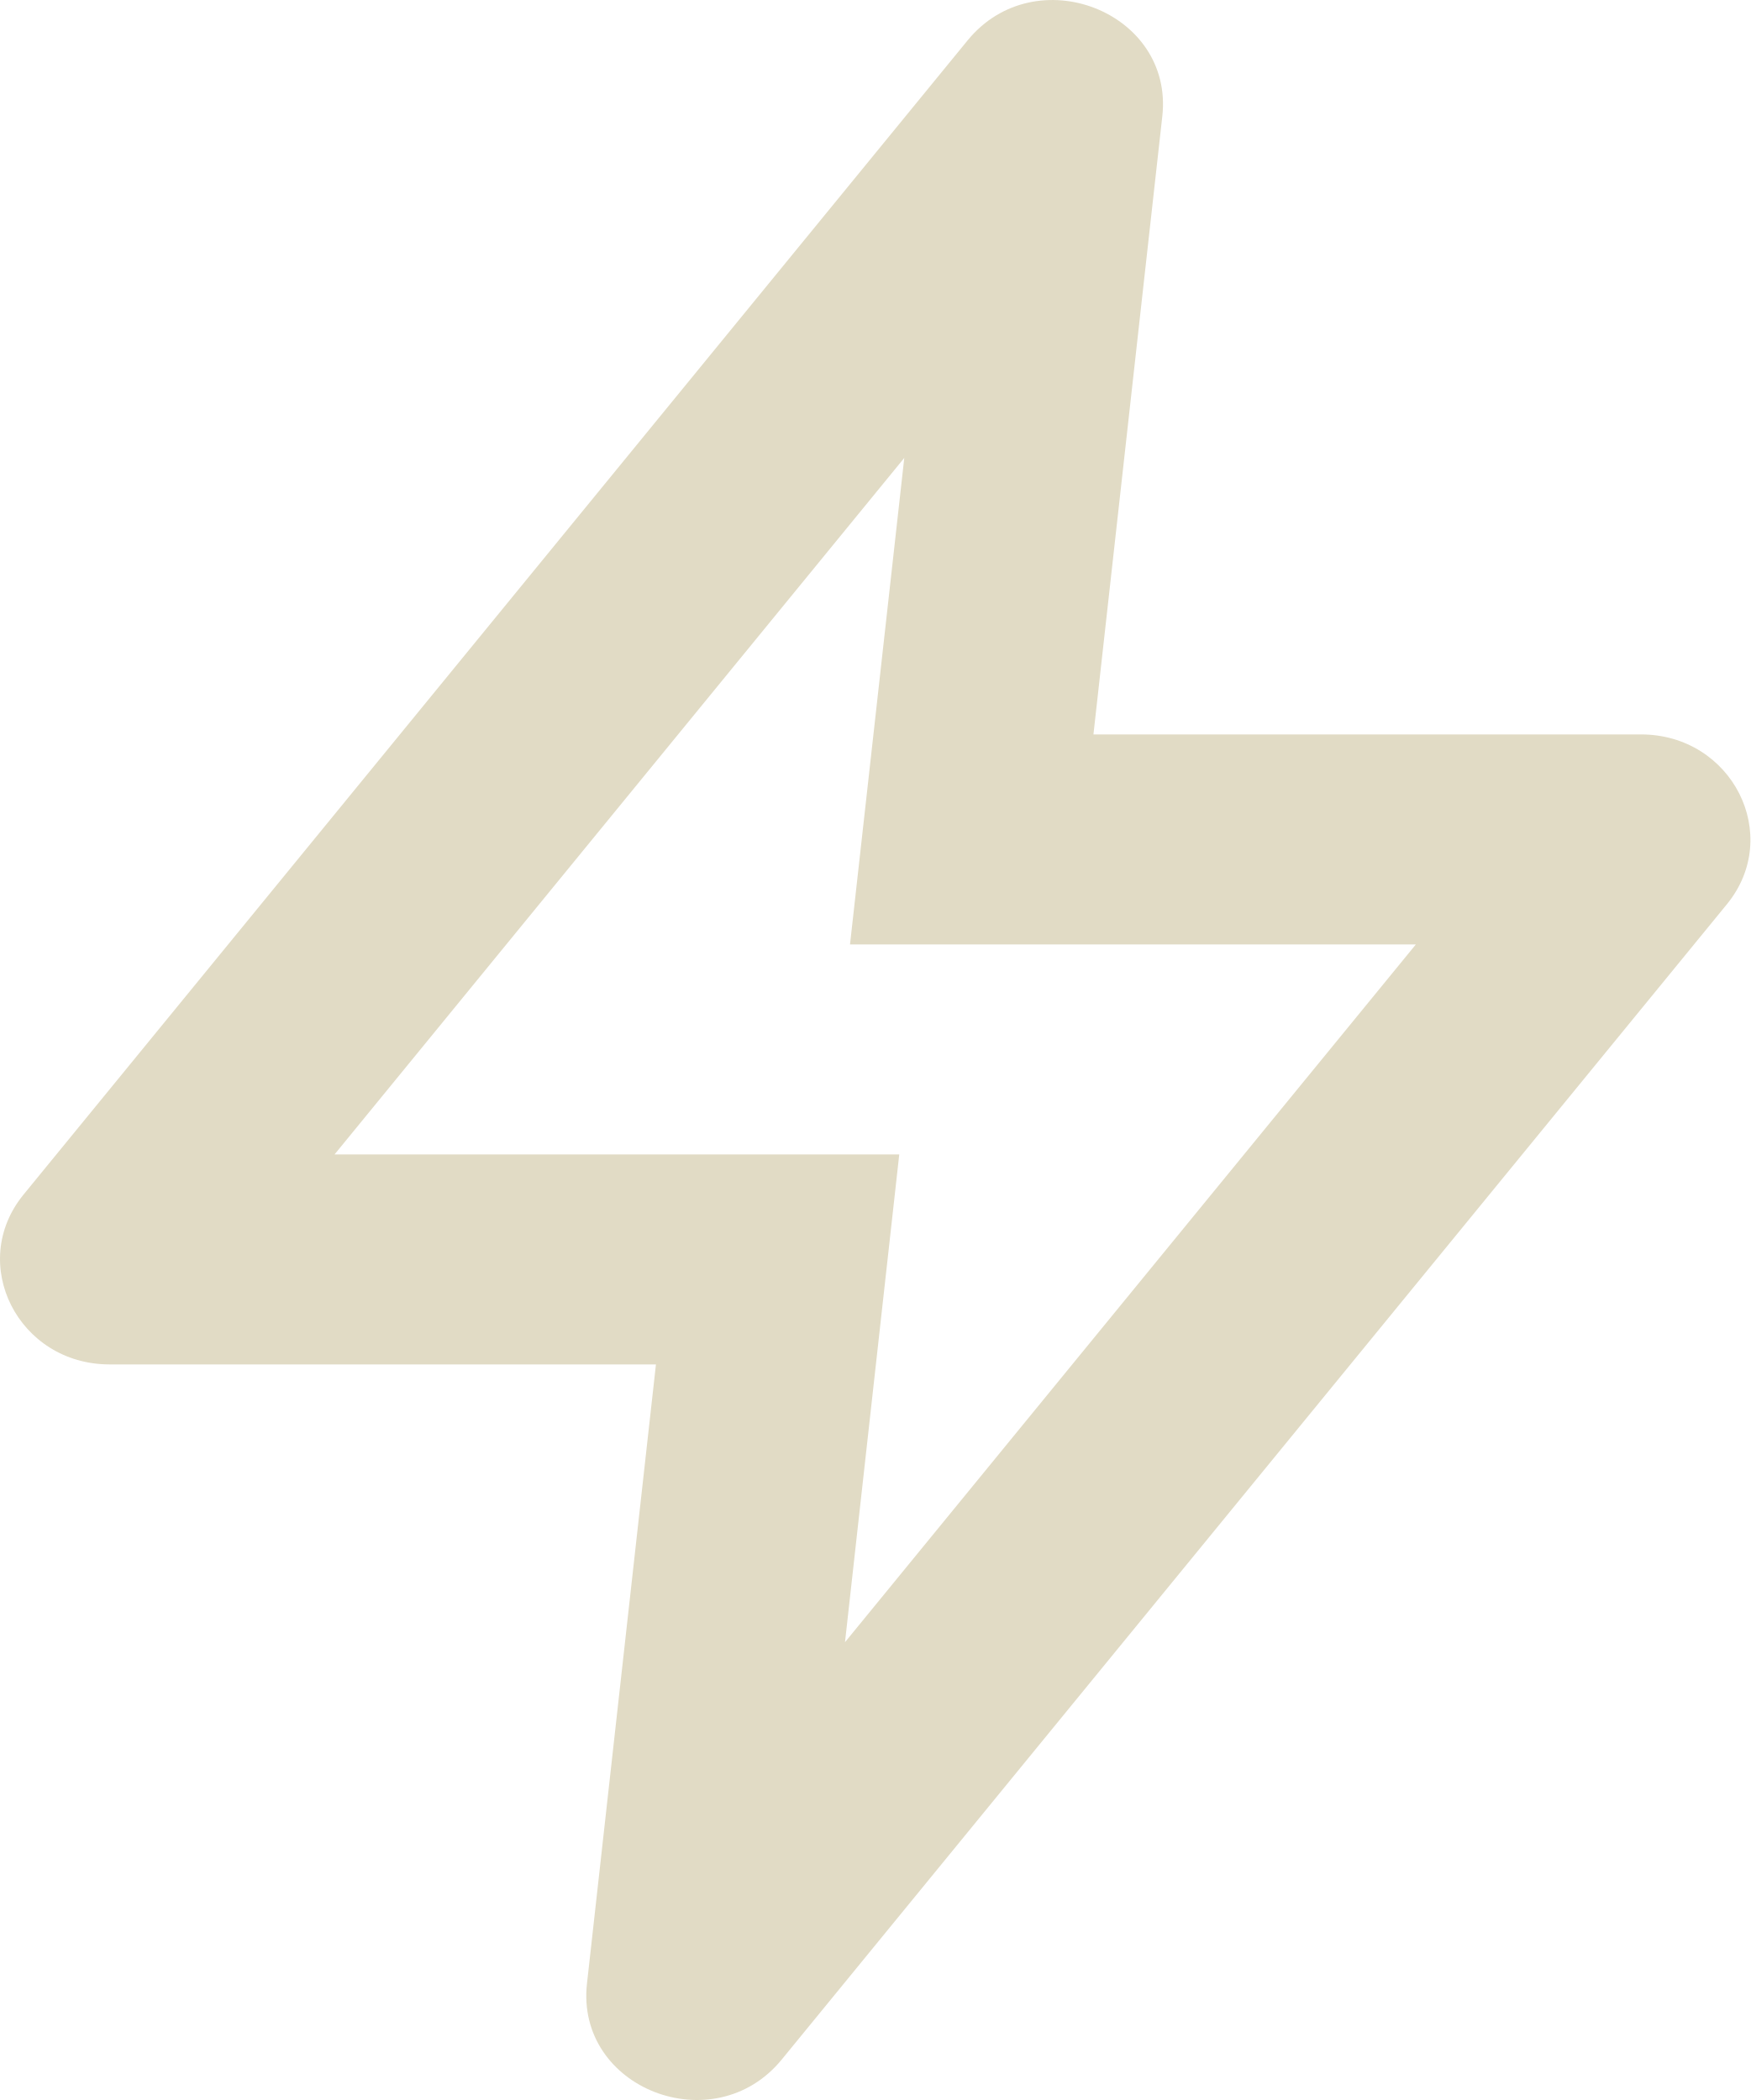
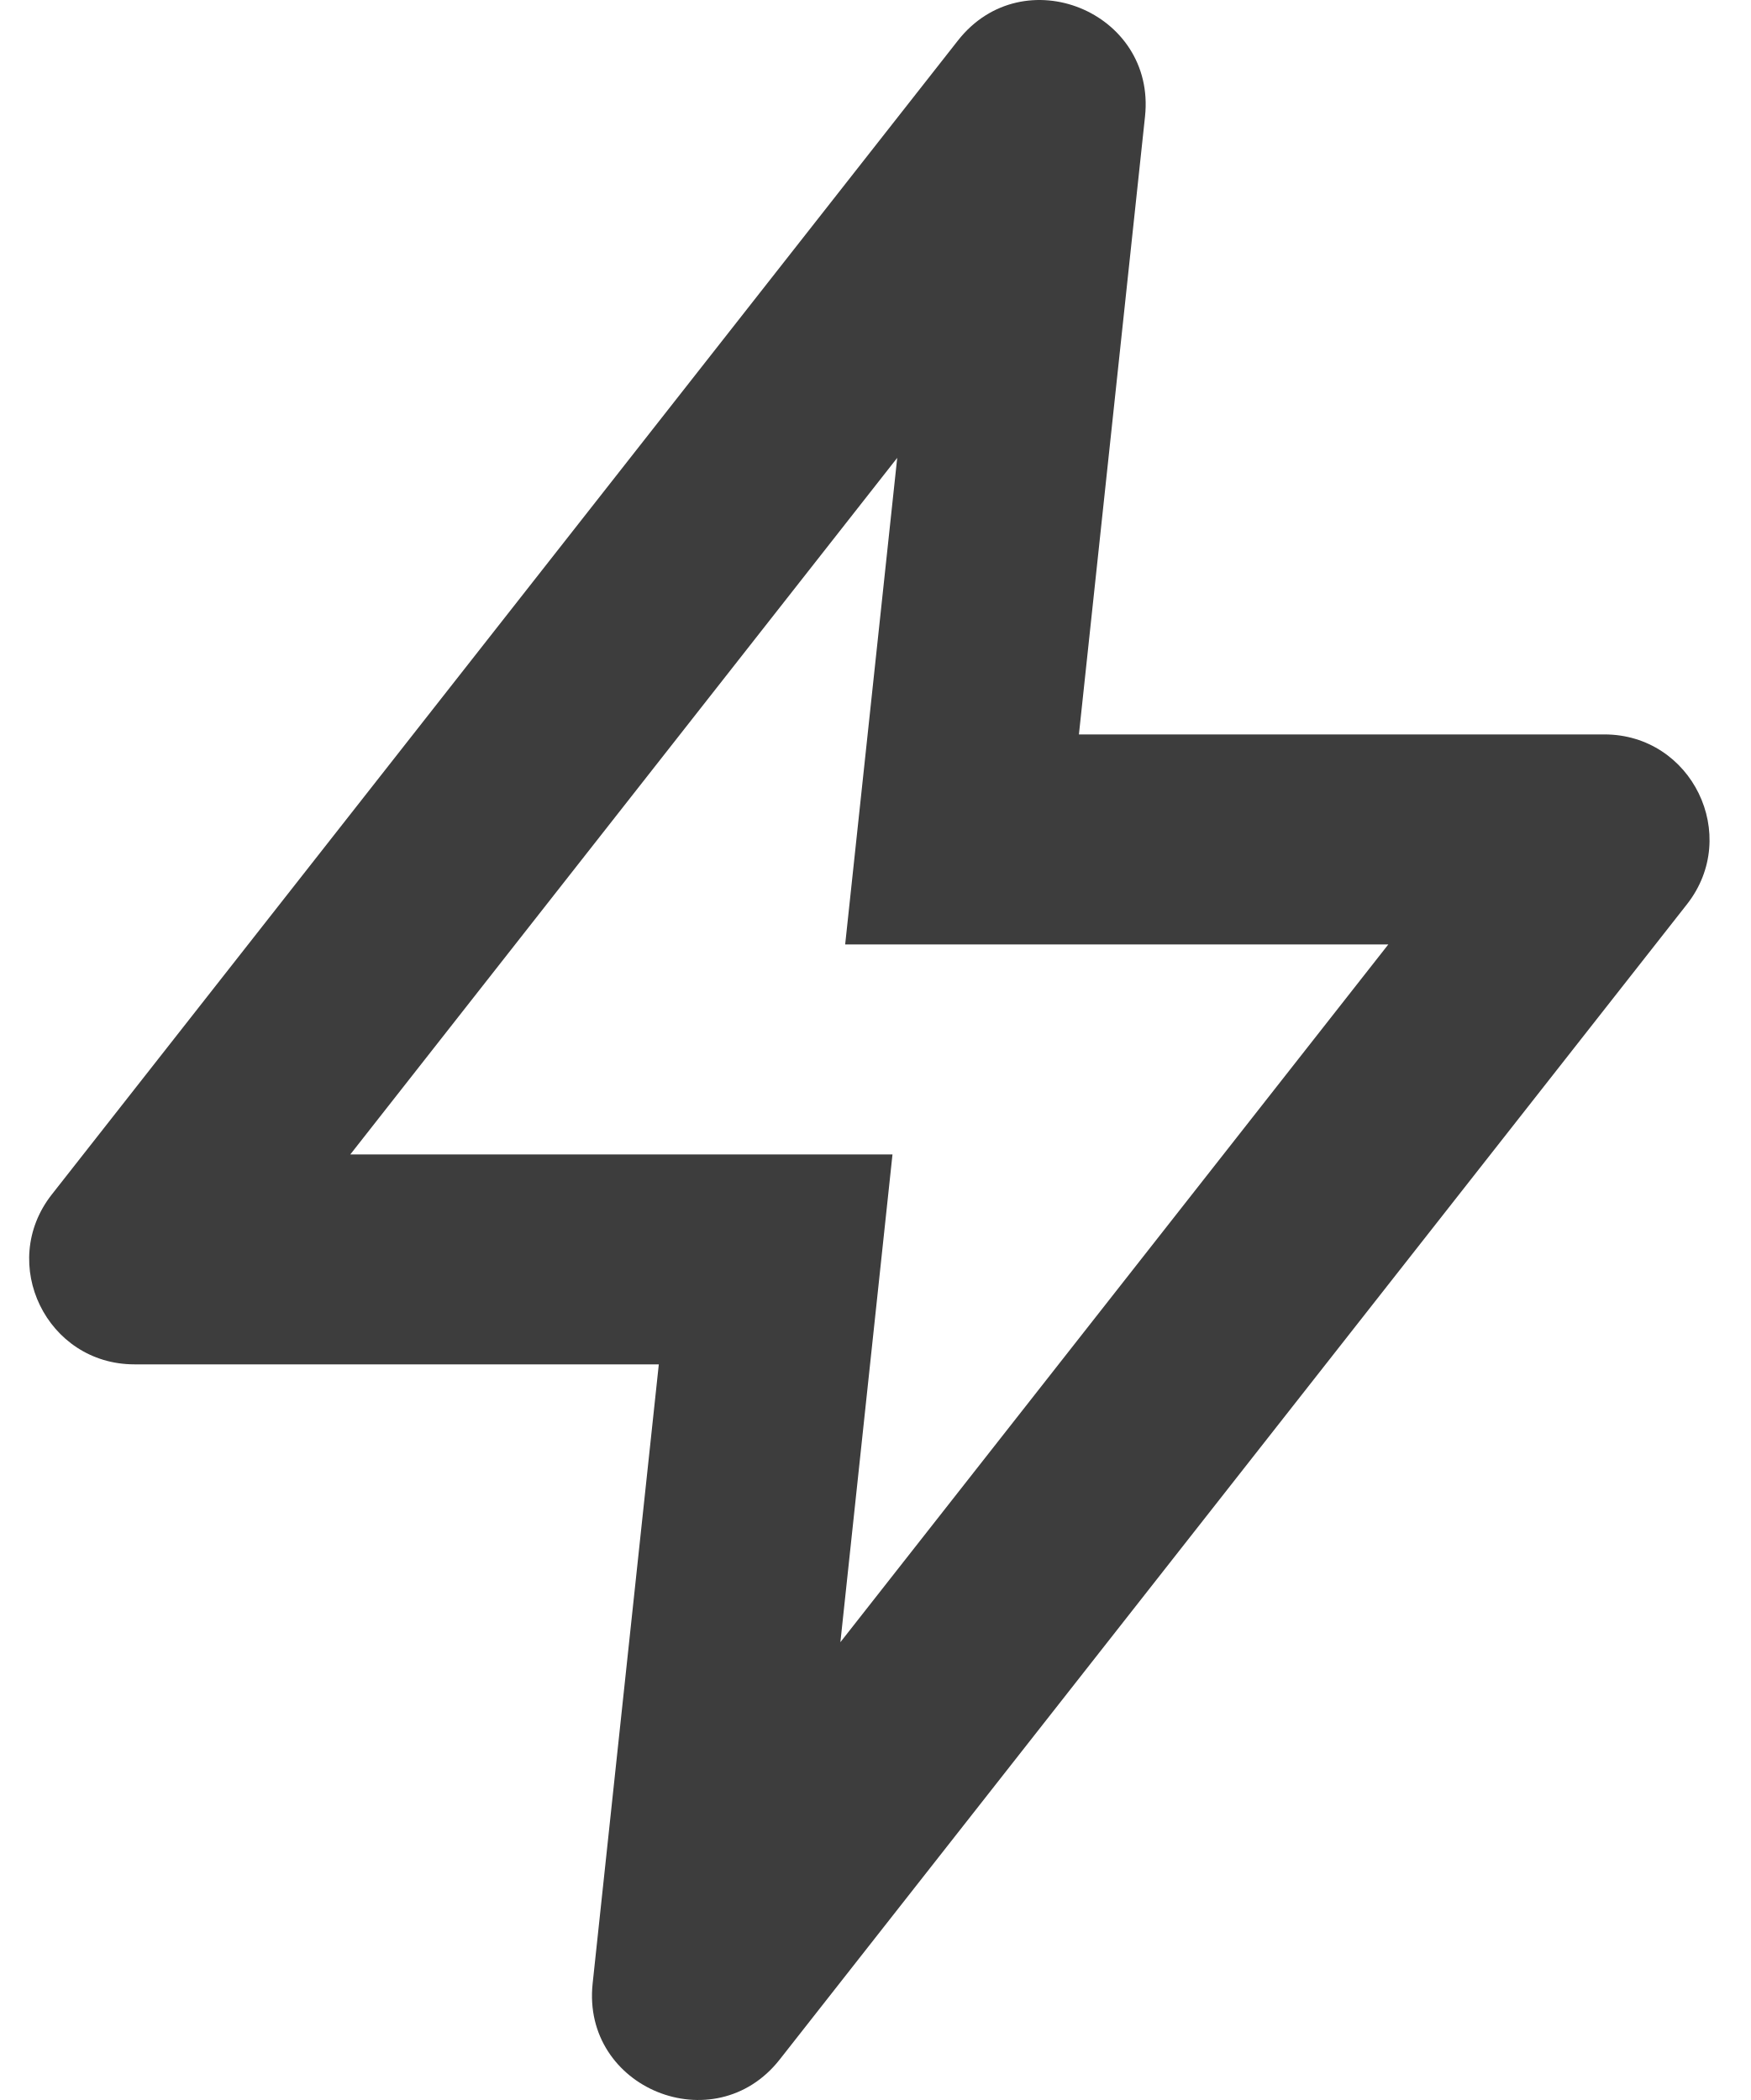
- <svg xmlns="http://www.w3.org/2000/svg" width="15" height="18" viewBox="0 0 15 18" fill="none">
-   <path fill-rule="evenodd" clip-rule="evenodd" d="M7.706 9.895L7.241 14.076L12.133 8.095H7.284L7.749 3.925L2.867 9.895H7.706ZM9.96 0.998C10.061 0.1 8.872 -0.364 8.291 0.347L0.202 10.239C-0.281 10.83 0.157 11.695 0.939 11.695H5.621L5.03 17.002C4.93 17.901 6.118 18.364 6.699 17.653L14.798 7.751C15.281 7.16 14.843 6.295 14.061 6.295H9.37L9.96 0.998Z" fill="#E1DBC5" />
+ <svg xmlns="http://www.w3.org/2000/svg" width="30" height="36" viewBox="0 0 30 36" fill="none">
+   <path fill-rule="evenodd" clip-rule="evenodd" d="M15.296 19.79L14.403 28.152L23.794 16.19H14.485L15.377 7.849L6.004 19.79H15.296ZM19.624 1.997C19.816 0.199 17.535 -0.728 16.418 0.694L0.887 20.478C-0.04 21.659 0.802 23.389 2.303 23.389H11.291L10.157 34.003C9.965 35.801 12.246 36.728 13.363 35.306L28.912 15.502C29.839 14.32 28.997 12.59 27.496 12.59H18.491L19.624 1.997Z" fill="#3D3D3D" />
</svg>
